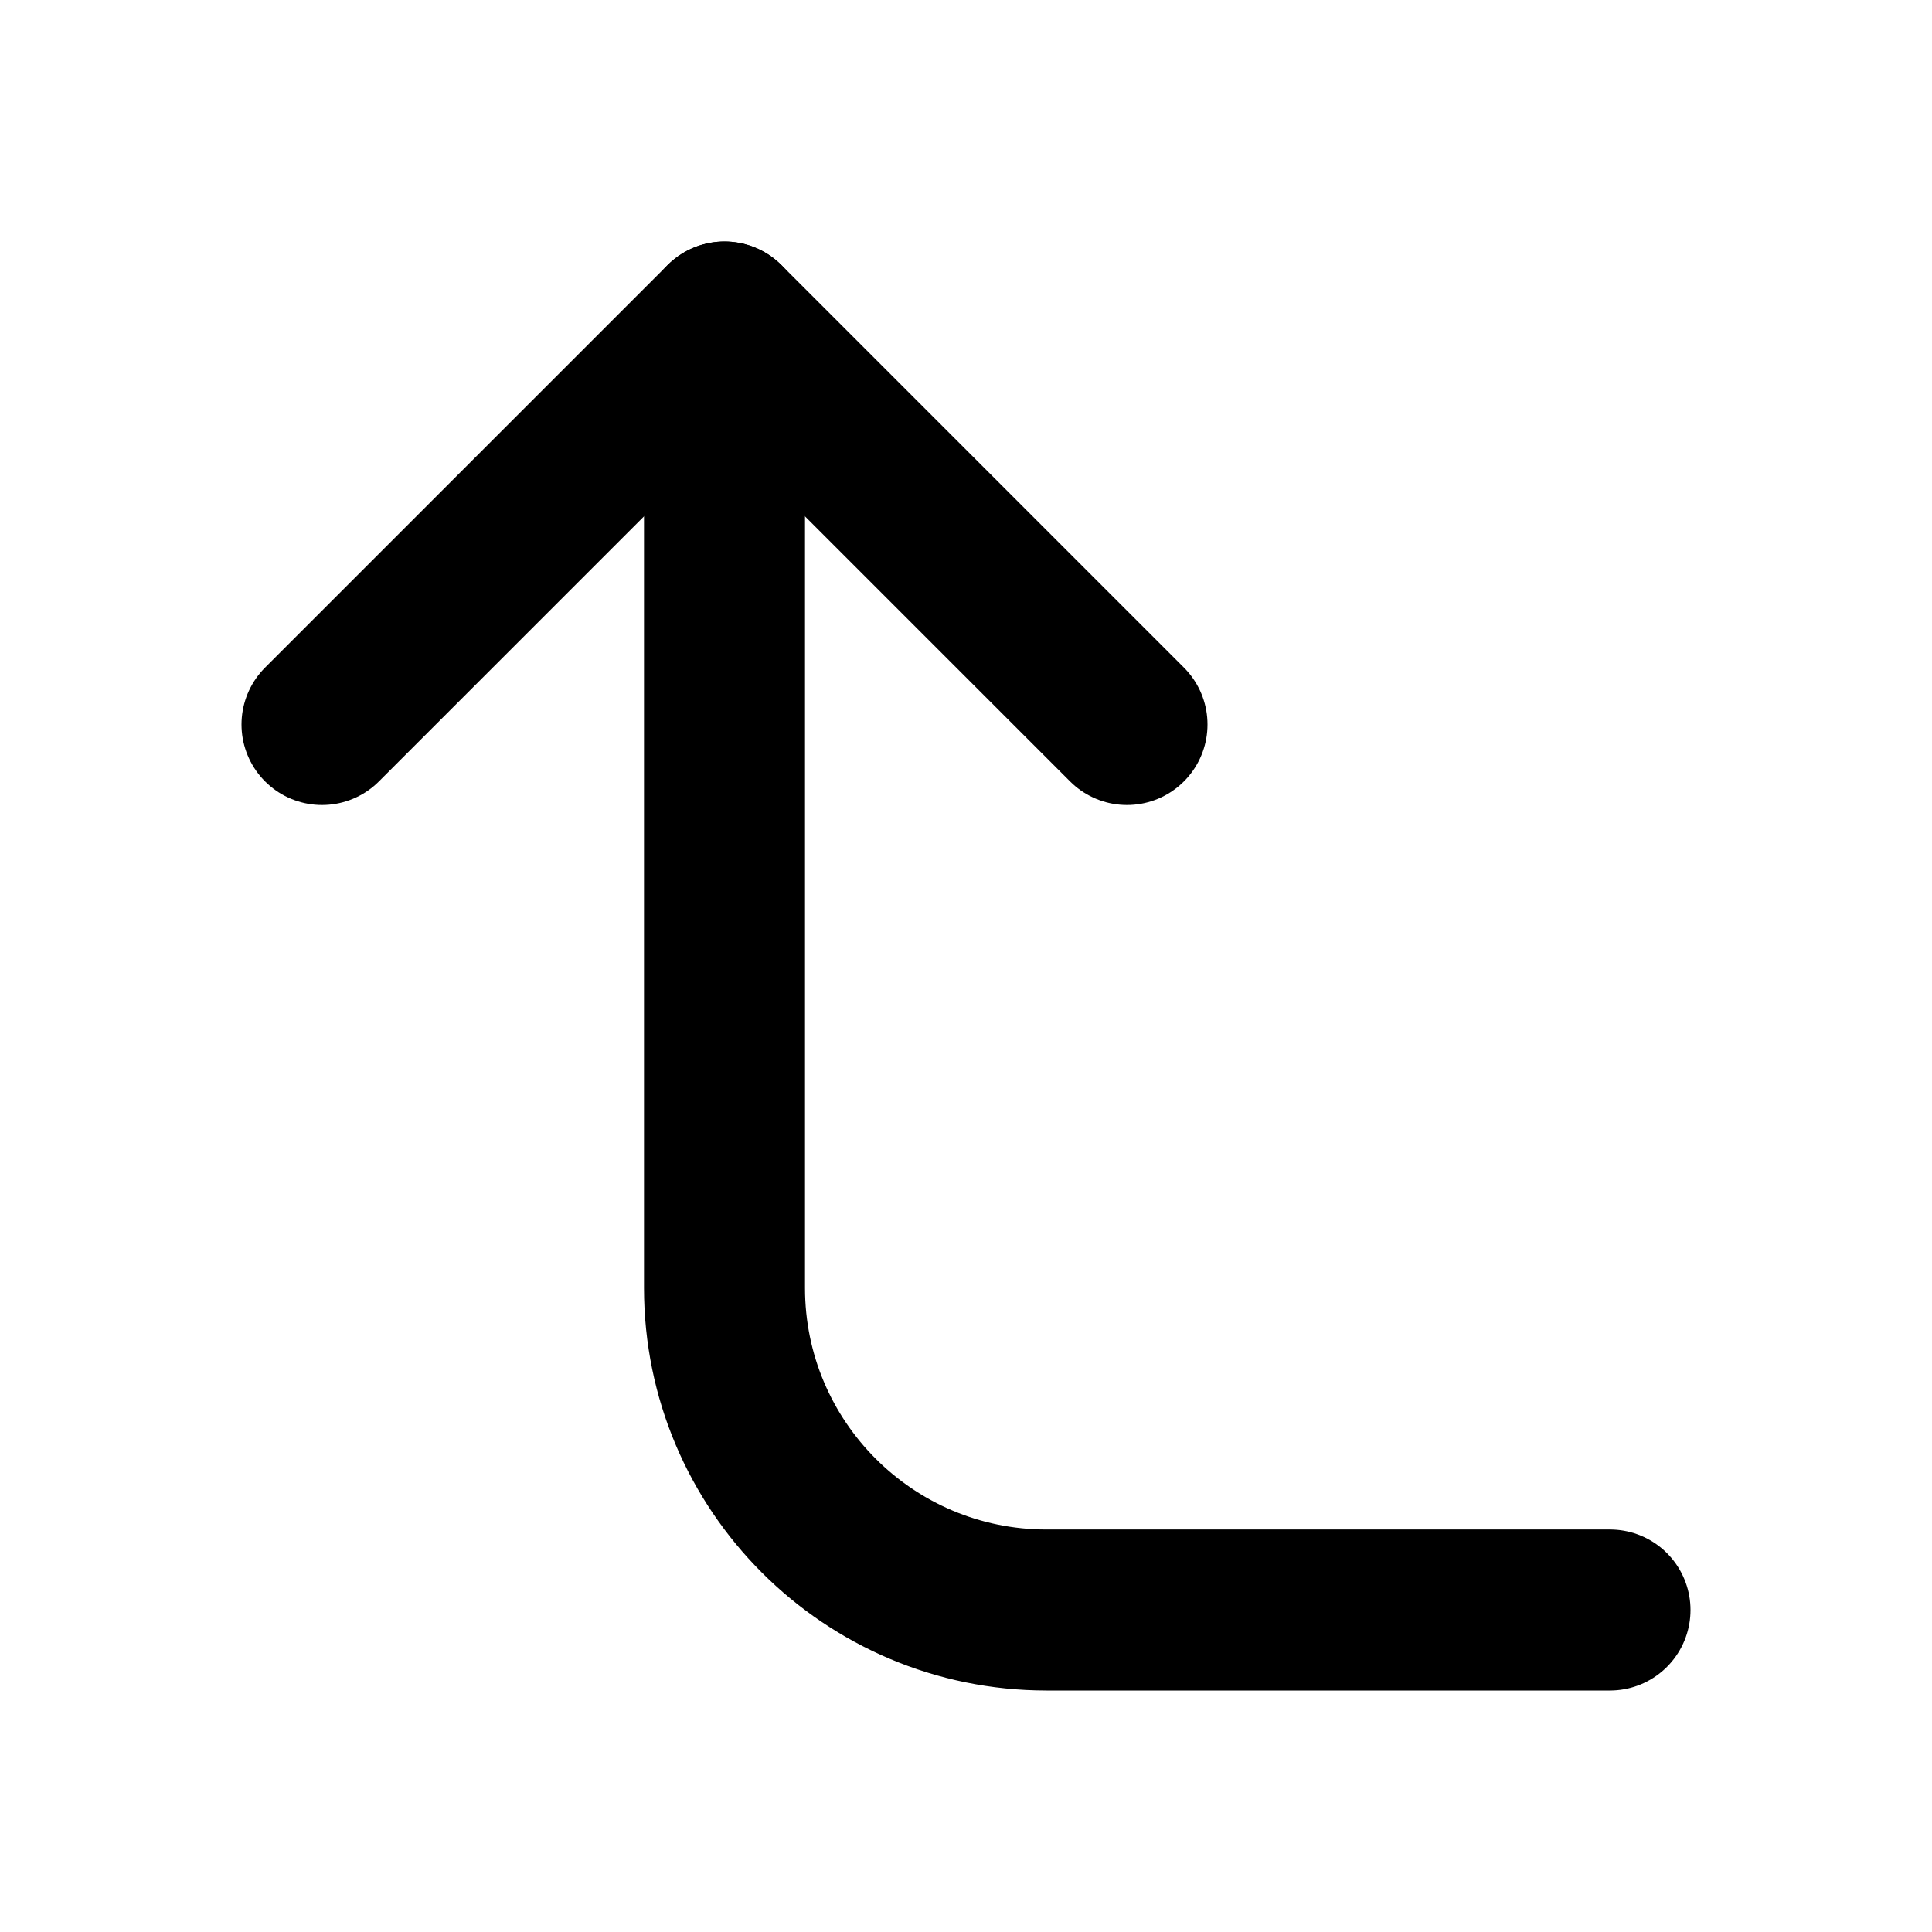
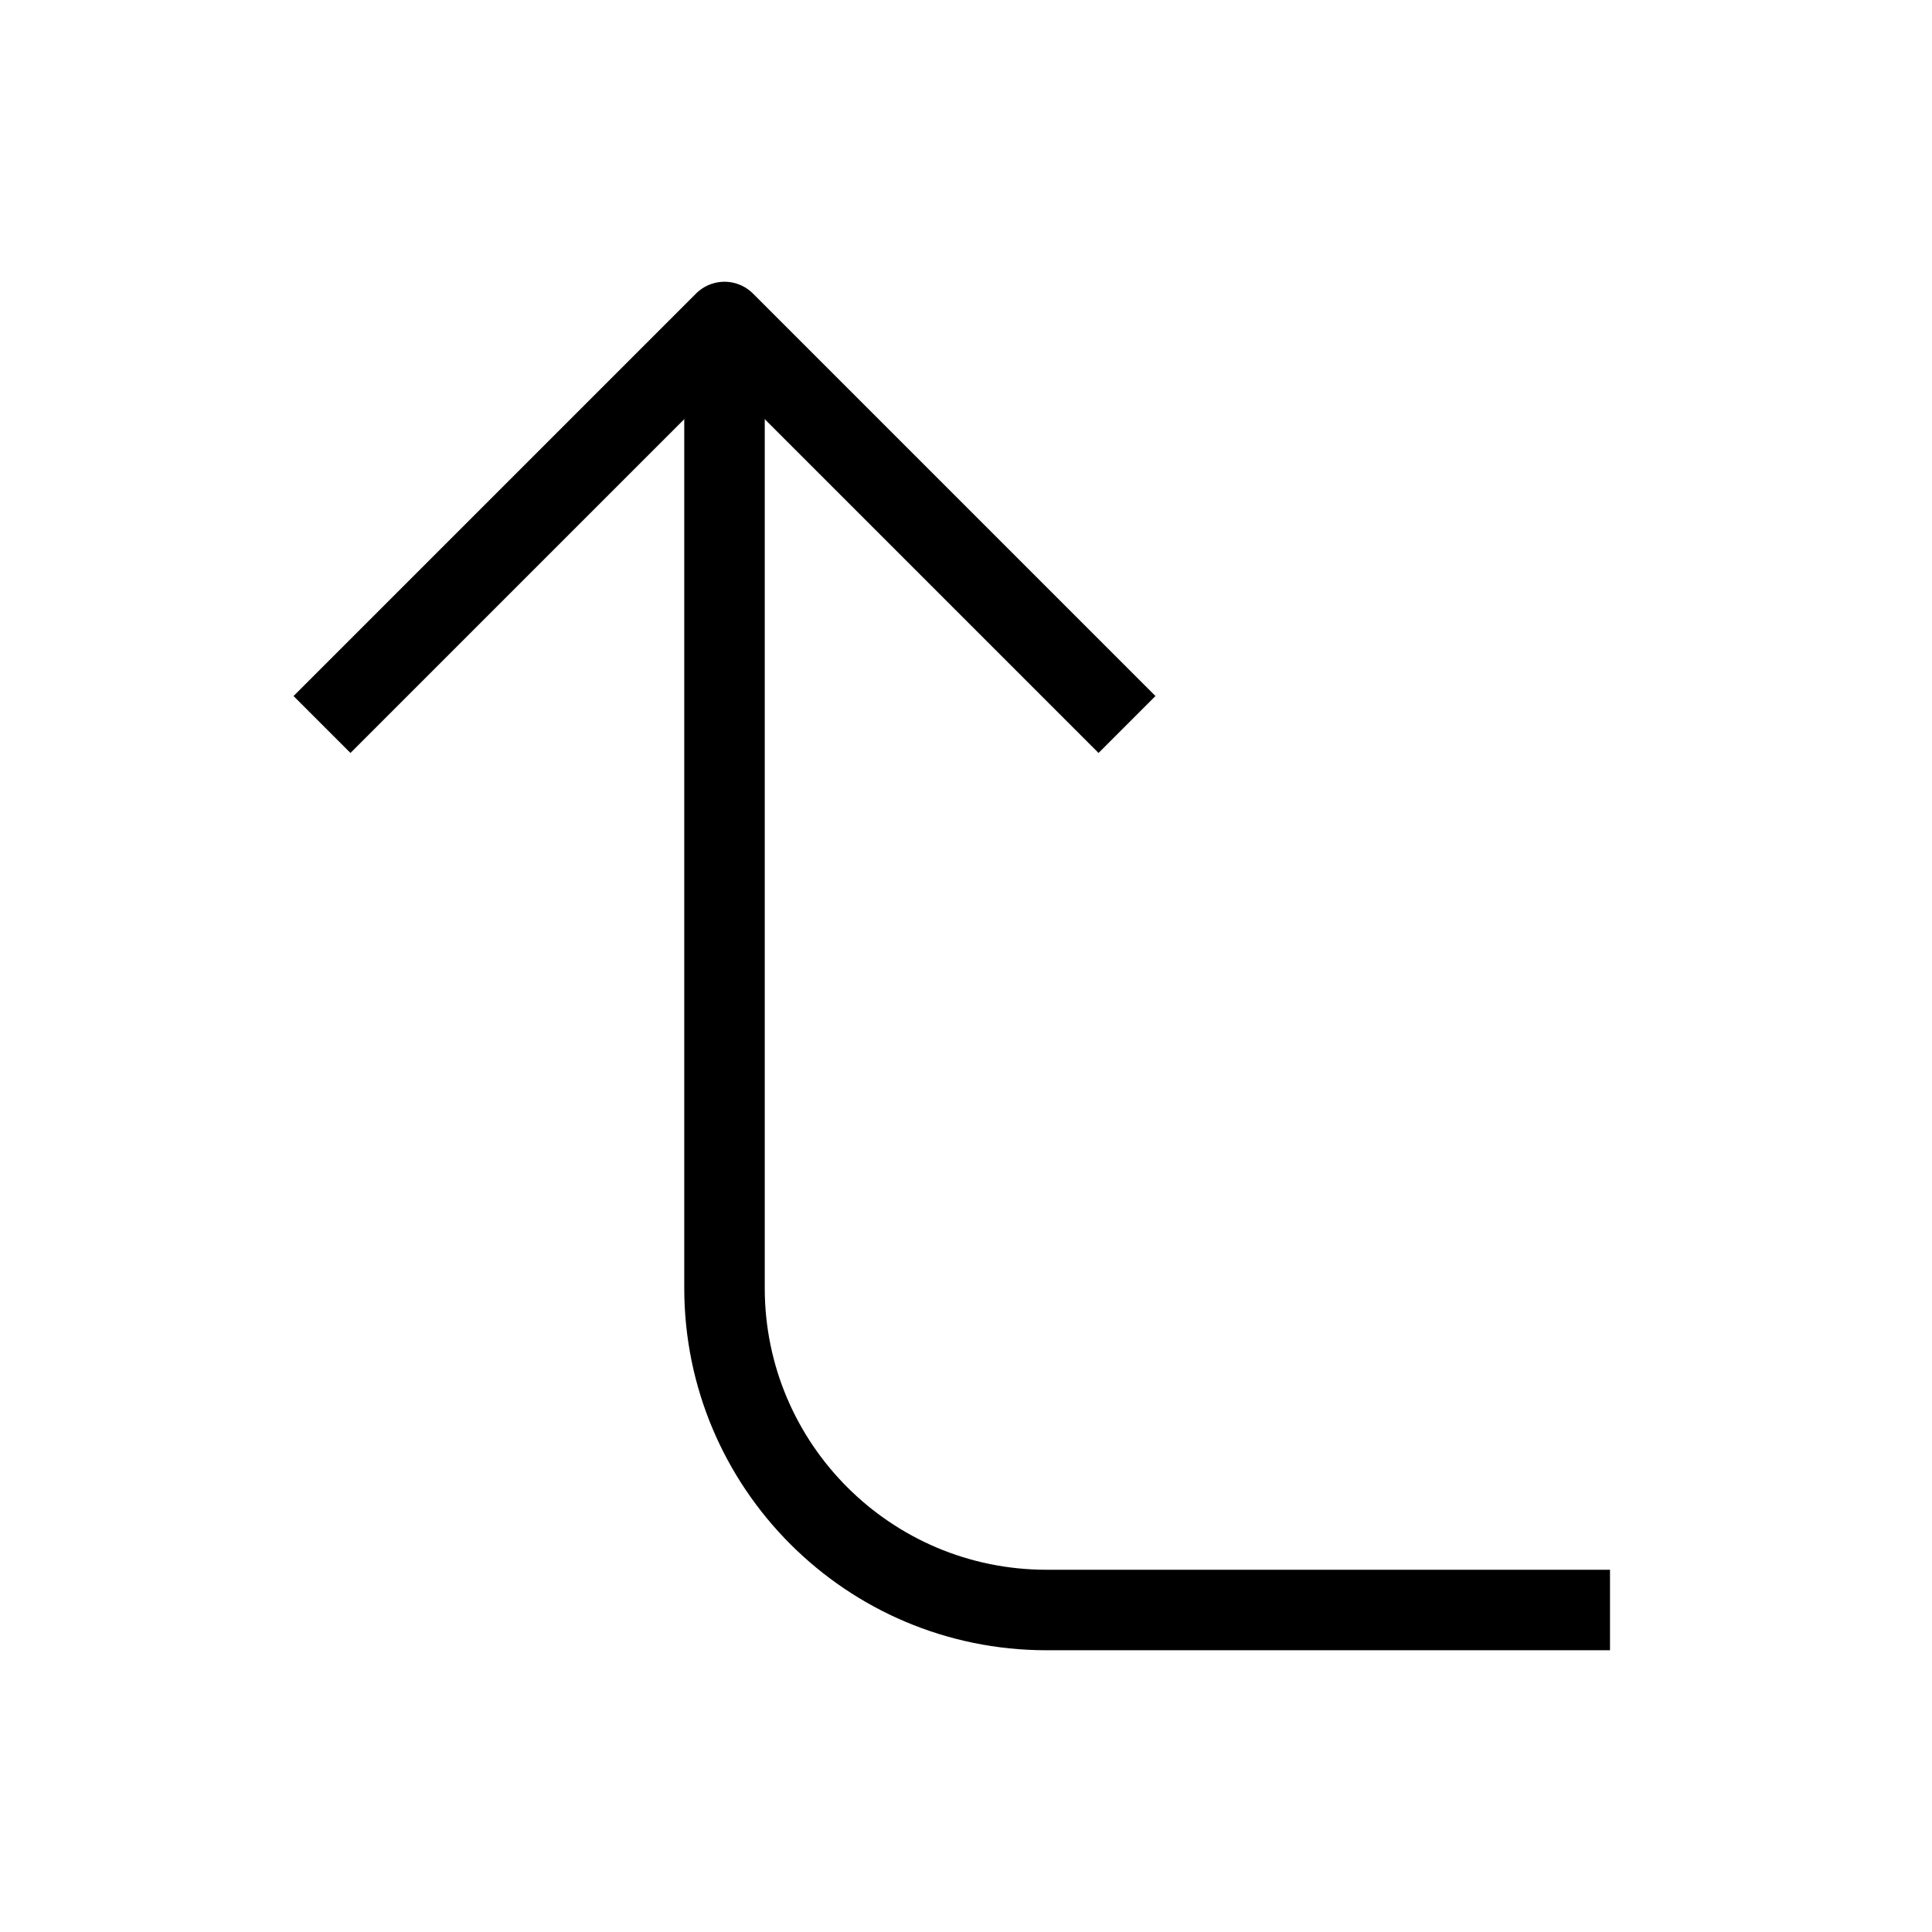
- <svg xmlns="http://www.w3.org/2000/svg" width="24" height="24" viewBox="0 0 24 24" fill="none" stroke="currentColor" stroke-width="2" stroke-linecap="round" stroke-linejoin="round" className="feather feather-corner-left-up">
+ <svg xmlns="http://www.w3.org/2000/svg" width="24" height="24" viewBox="0 0 24 24" fill="none" stroke="currentColor" strokeWidth="2" strokeLinecap="round" stroke-linejoin="round" className="feather feather-corner-left-up">
  <polyline points="14 9 9 4 4 9" />
  <path d="M20 20h-7a4 4 0 0 1-4-4V4" />
</svg>
